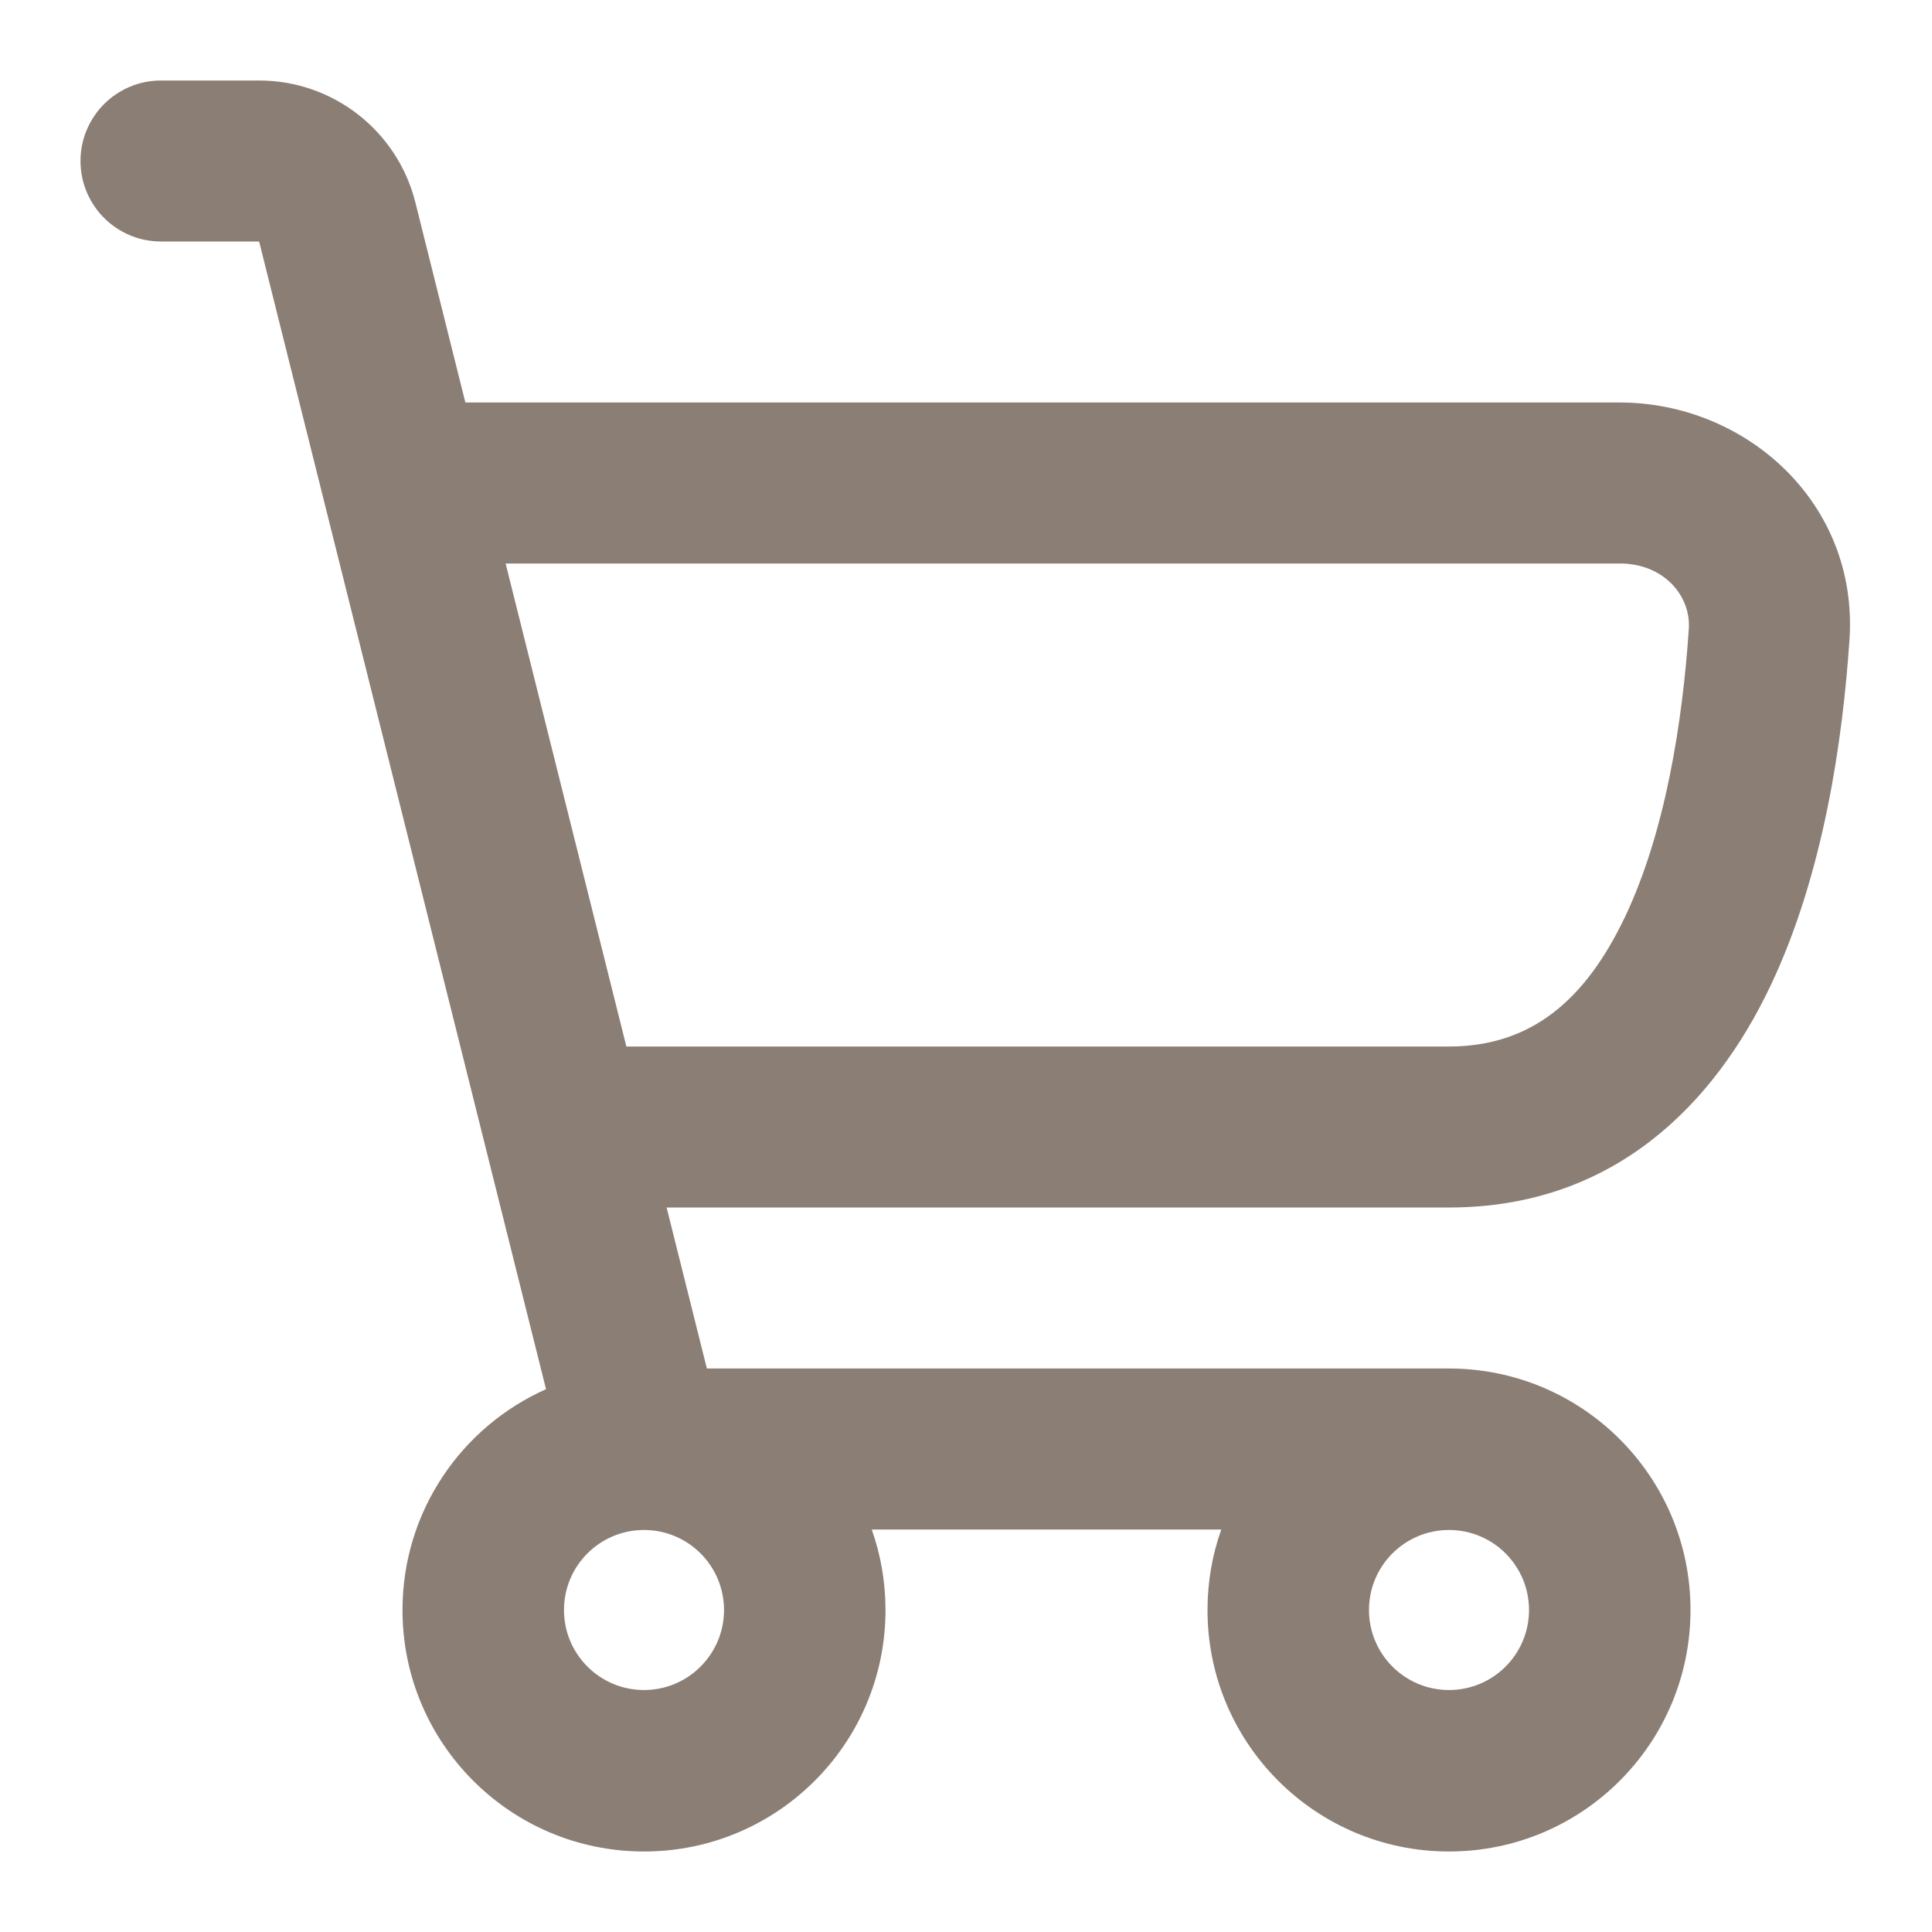
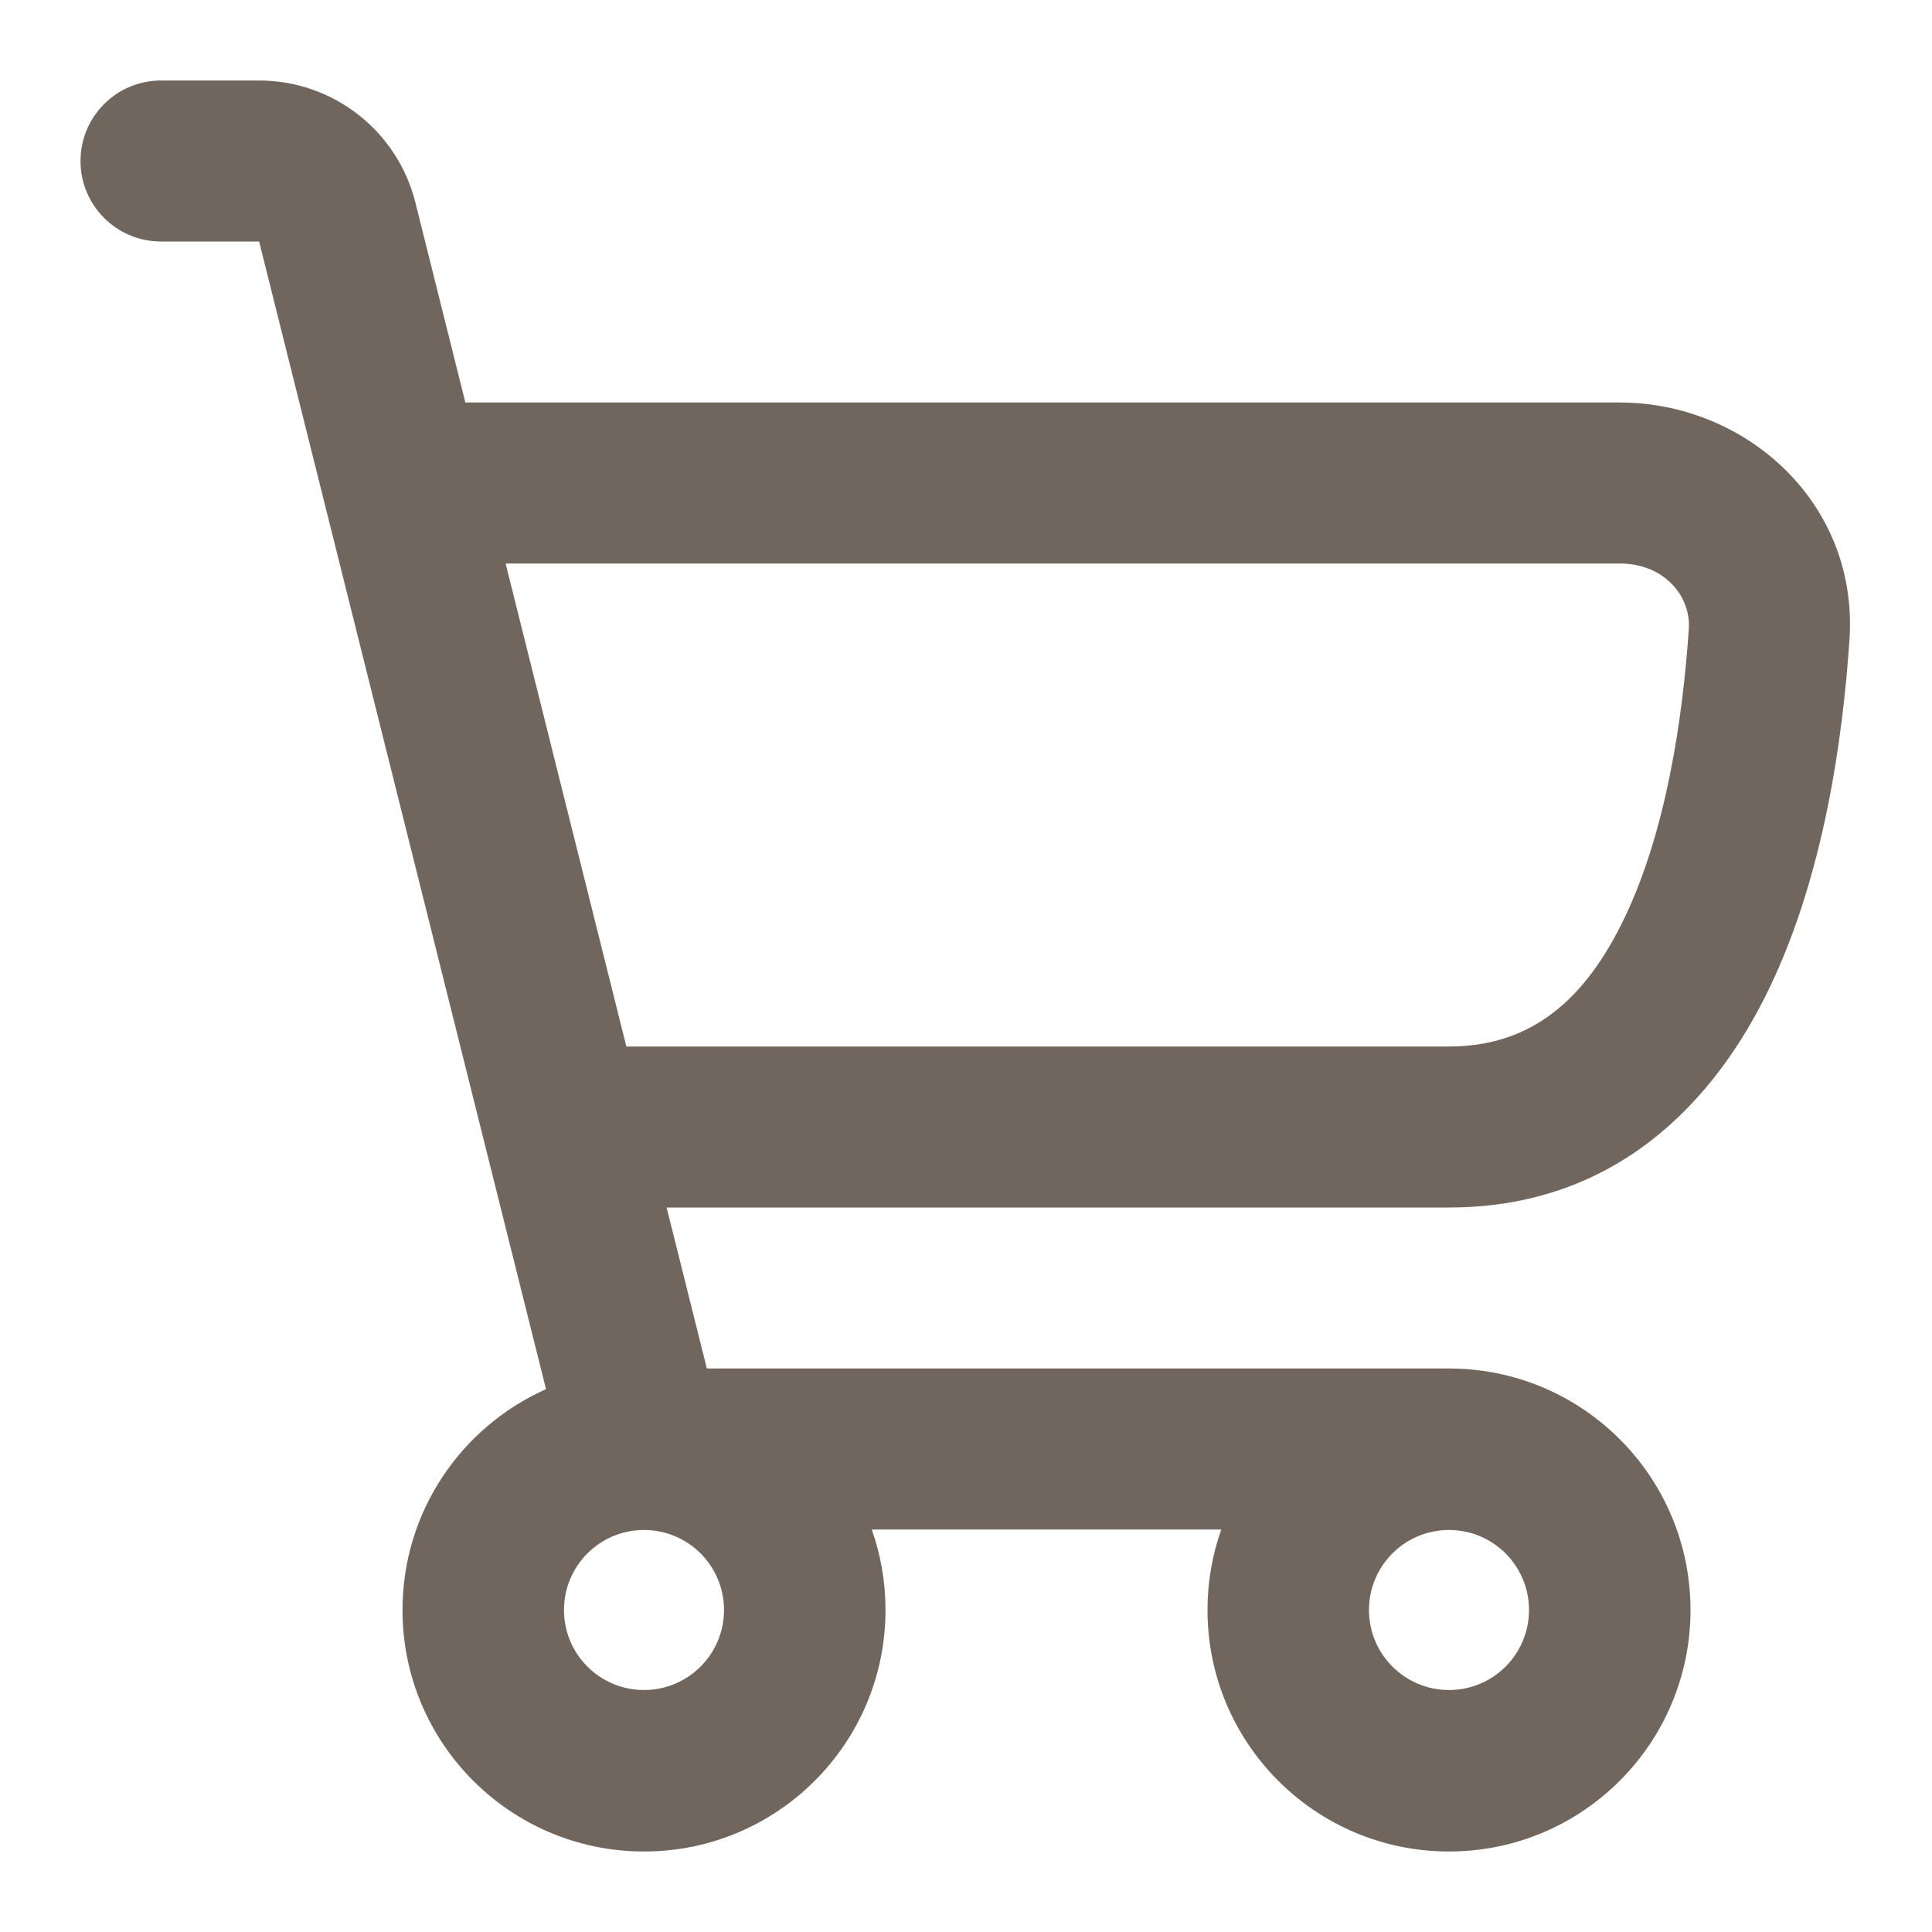
<svg xmlns="http://www.w3.org/2000/svg" width="800px" height="800px" viewBox="0 0 24 24" fill="none">
-   <path fill-rule="evenodd" clip-rule="evenodd" d="M2 1C1.448 1 1 1.448 1 2C1 2.552 1.448 3 2 3H3.219L6.783 17.257C5.733 17.724 5 18.776 5 20C5 21.657 6.343 23 8 23C9.657 23 11 21.657 11 20C11 19.649 10.94 19.313 10.829 19H15.171C15.06 19.313 15 19.649 15 20C15 21.657 16.343 23 18 23C19.657 23 21 21.657 21 20C21 18.343 19.657 17 18 17H8.781L8.281 15H18C20.064 15 21.302 13.696 21.989 12.256C22.66 10.849 22.893 9.167 22.975 7.944C23.088 6.24 21.68 5 20.121 5H5.781L5.16 2.515C4.937 1.625 4.137 1 3.219 1H2ZM18 13H7.781L6.281 7H20.121C20.674 7 21.006 7.407 20.979 7.811C20.903 8.952 20.691 10.332 20.184 11.395C19.692 12.425 19.02 13 18 13ZM18 20.994C17.451 20.994 17.006 20.549 17.006 20C17.006 19.451 17.451 19.006 18 19.006C18.549 19.006 18.994 19.451 18.994 20C18.994 20.549 18.549 20.994 18 20.994ZM7.006 20C7.006 20.549 7.451 20.994 8 20.994C8.549 20.994 8.994 20.549 8.994 20C8.994 19.451 8.549 19.006 8 19.006C7.451 19.006 7.006 19.451 7.006 20Z" fill="#8B7E74" />
+   <path fill-rule="evenodd" clip-rule="evenodd" d="M2 1C1.448 1 1 1.448 1 2C1 2.552 1.448 3 2 3H3.219L6.783 17.257C5.733 17.724 5 18.776 5 20C5 21.657 6.343 23 8 23C9.657 23 11 21.657 11 20C11 19.649 10.94 19.313 10.829 19H15.171C15.06 19.313 15 19.649 15 20C15 21.657 16.343 23 18 23C19.657 23 21 21.657 21 20C21 18.343 19.657 17 18 17H8.781L8.281 15H18C20.064 15 21.302 13.696 21.989 12.256C22.66 10.849 22.893 9.167 22.975 7.944C23.088 6.24 21.68 5 20.121 5H5.781L5.16 2.515C4.937 1.625 4.137 1 3.219 1H2ZM18 13H7.781L6.281 7H20.121C20.674 7 21.006 7.407 20.979 7.811C20.903 8.952 20.691 10.332 20.184 11.395C19.692 12.425 19.02 13 18 13ZM18 20.994C17.451 20.994 17.006 20.549 17.006 20C17.006 19.451 17.451 19.006 18 19.006C18.549 19.006 18.994 19.451 18.994 20C18.994 20.549 18.549 20.994 18 20.994ZM7.006 20C7.006 20.549 7.451 20.994 8 20.994C8.549 20.994 8.994 20.549 8.994 20C8.994 19.451 8.549 19.006 8 19.006C7.451 19.006 7.006 19.451 7.006 20Z" fill="#70665e" />
</svg>
